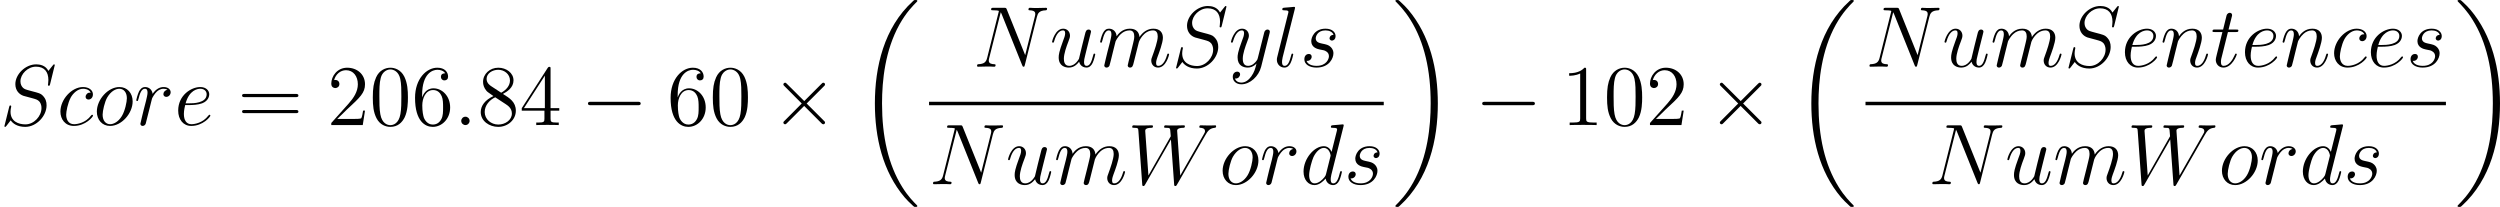
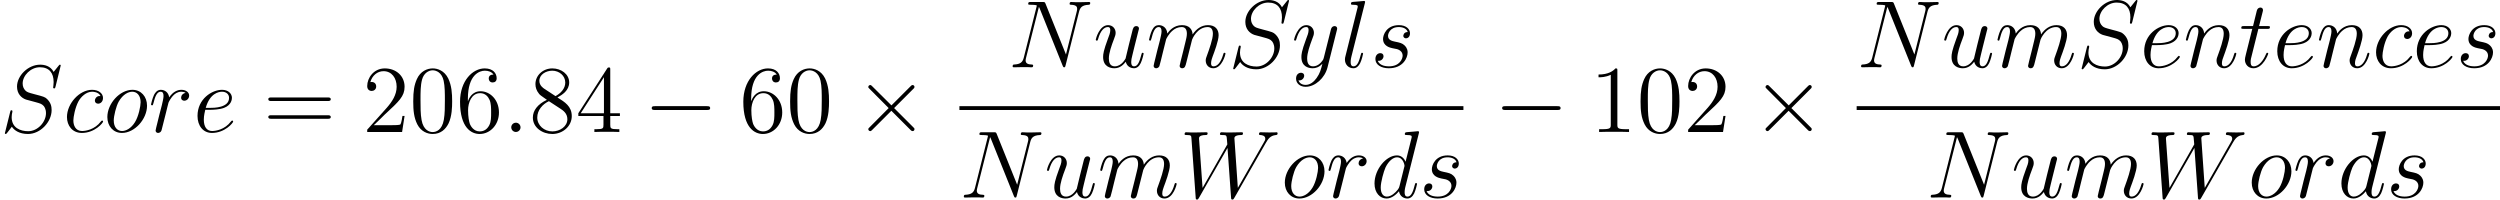
- <svg xmlns="http://www.w3.org/2000/svg" xmlns:xlink="http://www.w3.org/1999/xlink" version="1.1" width="391.57pt" height="32.409pt" viewBox="-.239 -.283 391.57 32.409">
+ <svg xmlns="http://www.w3.org/2000/svg" xmlns:xlink="http://www.w3.org/1999/xlink" version="1.1" width="353.266pt" height="28.2pt" viewBox="-.239 -.227 353.266 28.2">
  <defs>
-     <path id="g0-18" d="M8.369 28.083C8.369 28.035 8.345 28.011 8.321 27.975C7.878 27.533 7.077 26.732 6.276 25.441C4.352 22.356 3.479 18.471 3.479 13.868C3.479 10.652 3.909 6.504 5.882 2.941C6.826 1.243 7.807 .263 8.333-.263C8.369-.299 8.369-.323 8.369-.359C8.369-.478 8.285-.478 8.118-.478S7.926-.478 7.747-.299C3.742 3.347 2.487 8.823 2.487 13.856C2.487 18.554 3.563 23.289 6.599 26.863C6.838 27.138 7.293 27.628 7.783 28.059C7.926 28.202 7.95 28.202 8.118 28.202S8.369 28.202 8.369 28.083Z" />
-     <path id="g0-19" d="M6.3 13.868C6.3 9.17 5.224 4.435 2.188 .861C1.949 .586 1.494 .096 1.004-.335C.861-.478 .837-.478 .669-.478C.526-.478 .418-.478 .418-.359C.418-.311 .466-.263 .49-.239C.909 .191 1.71 .992 2.511 2.283C4.435 5.368 5.308 9.253 5.308 13.856C5.308 17.072 4.878 21.22 2.905 24.783C1.961 26.481 .968 27.473 .466 27.975C.442 28.011 .418 28.047 .418 28.083C.418 28.202 .526 28.202 .669 28.202C.837 28.202 .861 28.202 1.04 28.023C5.045 24.377 6.3 18.901 6.3 13.868Z" />
-     <path id="g1-0" d="M7.878-2.75C8.082-2.75 8.297-2.75 8.297-2.989S8.082-3.228 7.878-3.228H1.411C1.207-3.228 .992-3.228 .992-2.989S1.207-2.75 1.411-2.75H7.878Z" />
-     <path id="g1-2" d="M4.651-3.324L2.26-5.703C2.116-5.846 2.092-5.87 1.997-5.87C1.877-5.87 1.757-5.762 1.757-5.631C1.757-5.547 1.781-5.523 1.913-5.392L4.304-2.989L1.913-.586C1.781-.454 1.757-.43 1.757-.347C1.757-.215 1.877-.108 1.997-.108C2.092-.108 2.116-.132 2.26-.275L4.639-2.654L7.113-.179C7.137-.167 7.221-.108 7.293-.108C7.436-.108 7.532-.215 7.532-.347C7.532-.371 7.532-.418 7.496-.478C7.484-.502 5.583-2.379 4.985-2.989L7.173-5.177C7.233-5.248 7.412-5.404 7.472-5.475C7.484-5.499 7.532-5.547 7.532-5.631C7.532-5.762 7.436-5.87 7.293-5.87C7.197-5.87 7.149-5.822 7.018-5.691L4.651-3.324Z" />
-     <path id="g3-48" d="M5.356-3.826C5.356-4.818 5.296-5.786 4.866-6.695C4.376-7.687 3.515-7.95 2.929-7.95C2.236-7.95 1.387-7.603 .944-6.611C.61-5.858 .49-5.117 .49-3.826C.49-2.666 .574-1.793 1.004-.944C1.47-.036 2.295 .251 2.917 .251C3.957 .251 4.555-.371 4.902-1.064C5.332-1.961 5.356-3.132 5.356-3.826ZM2.917 .012C2.534 .012 1.757-.203 1.53-1.506C1.399-2.224 1.399-3.132 1.399-3.969C1.399-4.949 1.399-5.834 1.59-6.539C1.793-7.34 2.403-7.711 2.917-7.711C3.371-7.711 4.065-7.436 4.292-6.408C4.447-5.727 4.447-4.782 4.447-3.969C4.447-3.168 4.447-2.26 4.316-1.53C4.089-.215 3.335 .012 2.917 .012Z" />
-     <path id="g3-49" d="M3.443-7.663C3.443-7.938 3.443-7.95 3.204-7.95C2.917-7.627 2.319-7.185 1.088-7.185V-6.838C1.363-6.838 1.961-6.838 2.618-7.149V-.921C2.618-.49 2.582-.347 1.53-.347H1.16V0C1.482-.024 2.642-.024 3.037-.024S4.579-.024 4.902 0V-.347H4.531C3.479-.347 3.443-.49 3.443-.921V-7.663Z" />
-     <path id="g3-50" d="M5.26-2.008H4.997C4.961-1.805 4.866-1.148 4.746-.956C4.663-.849 3.981-.849 3.622-.849H1.411C1.733-1.124 2.463-1.889 2.774-2.176C4.591-3.85 5.26-4.471 5.26-5.655C5.26-7.03 4.172-7.95 2.786-7.95S.586-6.767 .586-5.738C.586-5.129 1.112-5.129 1.148-5.129C1.399-5.129 1.71-5.308 1.71-5.691C1.71-6.025 1.482-6.253 1.148-6.253C1.04-6.253 1.016-6.253 .98-6.241C1.207-7.054 1.853-7.603 2.63-7.603C3.646-7.603 4.268-6.755 4.268-5.655C4.268-4.639 3.682-3.754 3.001-2.989L.586-.287V0H4.949L5.26-2.008Z" />
-     <path id="g3-52" d="M4.316-7.783C4.316-8.01 4.316-8.07 4.148-8.07C4.053-8.07 4.017-8.07 3.921-7.926L.323-2.343V-1.997H3.467V-.909C3.467-.466 3.443-.347 2.57-.347H2.331V0C2.606-.024 3.551-.024 3.885-.024S5.177-.024 5.452 0V-.347H5.212C4.352-.347 4.316-.466 4.316-.909V-1.997H5.523V-2.343H4.316V-7.783ZM3.527-6.85V-2.343H.622L3.527-6.85Z" />
-     <path id="g3-54" d="M1.47-4.16C1.47-7.185 2.941-7.663 3.587-7.663C4.017-7.663 4.447-7.532 4.674-7.173C4.531-7.173 4.077-7.173 4.077-6.683C4.077-6.42 4.256-6.193 4.567-6.193C4.866-6.193 5.069-6.372 5.069-6.719C5.069-7.34 4.615-7.95 3.575-7.95C2.068-7.95 .49-6.408 .49-3.778C.49-.49 1.925 .251 2.941 .251C4.244 .251 5.356-.885 5.356-2.439C5.356-4.029 4.244-5.093 3.049-5.093C1.985-5.093 1.59-4.172 1.47-3.838V-4.16ZM2.941-.072C2.188-.072 1.829-.741 1.722-.992C1.614-1.303 1.494-1.889 1.494-2.726C1.494-3.67 1.925-4.854 3.001-4.854C3.658-4.854 4.005-4.411 4.184-4.005C4.376-3.563 4.376-2.965 4.376-2.451C4.376-1.841 4.376-1.303 4.148-.849C3.85-.275 3.419-.072 2.941-.072Z" />
-     <path id="g3-56" d="M3.563-4.316C4.16-4.639 5.033-5.189 5.033-6.193C5.033-7.233 4.029-7.95 2.929-7.95C1.745-7.95 .813-7.077 .813-5.99C.813-5.583 .933-5.177 1.267-4.77C1.399-4.615 1.411-4.603 2.248-4.017C1.088-3.479 .49-2.678 .49-1.805C.49-.538 1.698 .251 2.917 .251C4.244 .251 5.356-.729 5.356-1.985C5.356-3.204 4.495-3.742 3.563-4.316ZM1.937-5.392C1.781-5.499 1.303-5.81 1.303-6.396C1.303-7.173 2.116-7.663 2.917-7.663C3.778-7.663 4.543-7.042 4.543-6.181C4.543-5.452 4.017-4.866 3.324-4.483L1.937-5.392ZM2.499-3.85L3.945-2.905C4.256-2.702 4.806-2.331 4.806-1.602C4.806-.693 3.885-.072 2.929-.072C1.913-.072 1.04-.813 1.04-1.805C1.04-2.738 1.722-3.491 2.499-3.85Z" />
-     <path id="g3-61" d="M8.07-3.873C8.237-3.873 8.452-3.873 8.452-4.089C8.452-4.316 8.249-4.316 8.07-4.316H1.028C.861-4.316 .646-4.316 .646-4.101C.646-3.873 .849-3.873 1.028-3.873H8.07ZM8.07-1.65C8.237-1.65 8.452-1.65 8.452-1.865C8.452-2.092 8.249-2.092 8.07-2.092H1.028C.861-2.092 .646-2.092 .646-1.877C.646-1.65 .849-1.65 1.028-1.65H8.07Z" />
-     <path id="g2-58" d="M2.2-.574C2.2-.921 1.913-1.16 1.626-1.16C1.279-1.16 1.04-.873 1.04-.586C1.04-.239 1.327 0 1.614 0C1.961 0 2.2-.287 2.2-.574Z" />
-     <path id="g2-78" d="M8.847-6.91C8.978-7.424 9.17-7.783 10.078-7.819C10.114-7.819 10.258-7.831 10.258-8.034C10.258-8.165 10.15-8.165 10.102-8.165C9.863-8.165 9.253-8.141 9.014-8.141H8.44C8.273-8.141 8.058-8.165 7.89-8.165C7.819-8.165 7.675-8.165 7.675-7.938C7.675-7.819 7.771-7.819 7.855-7.819C8.572-7.795 8.62-7.52 8.62-7.305C8.62-7.197 8.608-7.161 8.572-6.994L7.221-1.602L4.663-7.962C4.579-8.153 4.567-8.165 4.304-8.165H2.845C2.606-8.165 2.499-8.165 2.499-7.938C2.499-7.819 2.582-7.819 2.809-7.819C2.869-7.819 3.575-7.819 3.575-7.711C3.575-7.687 3.551-7.592 3.539-7.556L1.949-1.219C1.805-.634 1.518-.383 .729-.347C.669-.347 .55-.335 .55-.12C.55 0 .669 0 .705 0C.944 0 1.554-.024 1.793-.024H2.367C2.534-.024 2.738 0 2.905 0C2.989 0 3.12 0 3.12-.227C3.12-.335 3.001-.347 2.953-.347C2.558-.359 2.176-.43 2.176-.861C2.176-.956 2.2-1.064 2.224-1.16L3.838-7.556C3.909-7.436 3.909-7.412 3.957-7.305L6.802-.215C6.862-.072 6.886 0 6.994 0C7.113 0 7.125-.036 7.173-.239L8.847-6.91Z" />
-     <path id="g2-83" d="M7.592-8.309C7.592-8.416 7.508-8.416 7.484-8.416C7.436-8.416 7.424-8.404 7.281-8.225C7.209-8.141 6.719-7.52 6.707-7.508C6.312-8.285 5.523-8.416 5.021-8.416C3.503-8.416 2.128-7.03 2.128-5.679C2.128-4.782 2.666-4.256 3.252-4.053C3.383-4.005 4.089-3.814 4.447-3.73C5.057-3.563 5.212-3.515 5.464-3.252C5.511-3.192 5.75-2.917 5.75-2.355C5.75-1.243 4.722-.096 3.527-.096C2.546-.096 1.459-.514 1.459-1.853C1.459-2.08 1.506-2.367 1.542-2.487C1.542-2.523 1.554-2.582 1.554-2.606C1.554-2.654 1.53-2.714 1.435-2.714C1.327-2.714 1.315-2.69 1.267-2.487L.658-.036C.658-.024 .61 .132 .61 .143C.61 .251 .705 .251 .729 .251C.777 .251 .789 .239 .933 .06L1.482-.658C1.769-.227 2.391 .251 3.503 .251C5.045 .251 6.456-1.243 6.456-2.738C6.456-3.24 6.336-3.682 5.882-4.125C5.631-4.376 5.416-4.435 4.316-4.722C3.515-4.937 3.407-4.973 3.192-5.165C2.989-5.368 2.833-5.655 2.833-6.061C2.833-7.066 3.85-8.094 4.985-8.094C6.157-8.094 6.707-7.376 6.707-6.241C6.707-5.93 6.647-5.607 6.647-5.559C6.647-5.452 6.743-5.452 6.779-5.452C6.886-5.452 6.898-5.487 6.946-5.679L7.592-8.309Z" />
-     <path id="g2-87" d="M10.796-6.838C11.07-7.305 11.333-7.747 12.051-7.819C12.158-7.831 12.266-7.843 12.266-8.034C12.266-8.165 12.158-8.165 12.123-8.165C12.099-8.165 12.015-8.141 11.226-8.141C10.867-8.141 10.497-8.165 10.15-8.165C10.078-8.165 9.935-8.165 9.935-7.938C9.935-7.831 10.03-7.819 10.102-7.819C10.341-7.807 10.724-7.735 10.724-7.364C10.724-7.209 10.676-7.125 10.556-6.922L7.293-1.207L6.862-7.436C6.862-7.58 6.994-7.807 7.663-7.819C7.819-7.819 7.938-7.819 7.938-8.046C7.938-8.165 7.819-8.165 7.759-8.165C7.34-8.165 6.898-8.141 6.468-8.141H5.846C5.667-8.141 5.452-8.165 5.272-8.165C5.2-8.165 5.057-8.165 5.057-7.938C5.057-7.819 5.141-7.819 5.344-7.819C5.894-7.819 5.894-7.807 5.942-7.077L5.978-6.647L2.881-1.207L2.439-7.376C2.439-7.508 2.439-7.807 3.252-7.819C3.383-7.819 3.515-7.819 3.515-8.034C3.515-8.165 3.407-8.165 3.335-8.165C2.917-8.165 2.475-8.141 2.044-8.141H1.423C1.243-8.141 1.028-8.165 .849-8.165C.777-8.165 .634-8.165 .634-7.938C.634-7.819 .729-7.819 .897-7.819C1.459-7.819 1.47-7.747 1.494-7.364L2.02-.024C2.032 .179 2.044 .251 2.188 .251C2.307 .251 2.331 .203 2.439 .024L6.001-6.205L6.444-.024C6.456 .179 6.468 .251 6.611 .251C6.731 .251 6.767 .191 6.862 .024L10.796-6.838Z" />
-     <path id="g2-99" d="M4.674-4.495C4.447-4.495 4.34-4.495 4.172-4.352C4.101-4.292 3.969-4.113 3.969-3.921C3.969-3.682 4.148-3.539 4.376-3.539C4.663-3.539 4.985-3.778 4.985-4.256C4.985-4.83 4.435-5.272 3.61-5.272C2.044-5.272 .478-3.563 .478-1.865C.478-.825 1.124 .12 2.343 .12C3.969 .12 4.997-1.148 4.997-1.303C4.997-1.375 4.926-1.435 4.878-1.435C4.842-1.435 4.83-1.423 4.722-1.315C3.957-.299 2.821-.12 2.367-.12C1.542-.12 1.279-.837 1.279-1.435C1.279-1.853 1.482-3.013 1.913-3.826C2.224-4.388 2.869-5.033 3.622-5.033C3.778-5.033 4.435-5.009 4.674-4.495Z" />
-     <path id="g2-100" d="M6.013-7.998C6.025-8.046 6.049-8.118 6.049-8.177C6.049-8.297 5.93-8.297 5.906-8.297C5.894-8.297 5.308-8.249 5.248-8.237C5.045-8.225 4.866-8.201 4.651-8.189C4.352-8.165 4.268-8.153 4.268-7.938C4.268-7.819 4.364-7.819 4.531-7.819C5.117-7.819 5.129-7.711 5.129-7.592C5.129-7.52 5.105-7.424 5.093-7.388L4.364-4.483C4.232-4.794 3.909-5.272 3.288-5.272C1.937-5.272 .478-3.527 .478-1.757C.478-.574 1.172 .12 1.985 .12C2.642 .12 3.204-.395 3.539-.789C3.658-.084 4.22 .12 4.579 .12S5.224-.096 5.44-.526C5.631-.933 5.798-1.662 5.798-1.71C5.798-1.769 5.75-1.817 5.679-1.817C5.571-1.817 5.559-1.757 5.511-1.578C5.332-.873 5.105-.12 4.615-.12C4.268-.12 4.244-.43 4.244-.669C4.244-.717 4.244-.968 4.328-1.303L6.013-7.998ZM3.599-1.423C3.539-1.219 3.539-1.196 3.371-.968C3.108-.634 2.582-.12 2.02-.12C1.53-.12 1.255-.562 1.255-1.267C1.255-1.925 1.626-3.264 1.853-3.766C2.26-4.603 2.821-5.033 3.288-5.033C4.077-5.033 4.232-4.053 4.232-3.957C4.232-3.945 4.196-3.79 4.184-3.766L3.599-1.423Z" />
-     <path id="g2-101" d="M2.14-2.774C2.463-2.774 3.276-2.798 3.85-3.013C4.758-3.359 4.842-4.053 4.842-4.268C4.842-4.794 4.388-5.272 3.599-5.272C2.343-5.272 .538-4.136 .538-2.008C.538-.753 1.255 .12 2.343 .12C3.969 .12 4.997-1.148 4.997-1.303C4.997-1.375 4.926-1.435 4.878-1.435C4.842-1.435 4.83-1.423 4.722-1.315C3.957-.299 2.821-.12 2.367-.12C1.686-.12 1.327-.658 1.327-1.542C1.327-1.71 1.327-2.008 1.506-2.774H2.14ZM1.566-3.013C2.08-4.854 3.216-5.033 3.599-5.033C4.125-5.033 4.483-4.722 4.483-4.268C4.483-3.013 2.57-3.013 2.068-3.013H1.566Z" />
-     <path id="g2-108" d="M3.037-7.998C3.049-8.046 3.072-8.118 3.072-8.177C3.072-8.297 2.953-8.297 2.929-8.297C2.917-8.297 2.487-8.261 2.271-8.237C2.068-8.225 1.889-8.201 1.674-8.189C1.387-8.165 1.303-8.153 1.303-7.938C1.303-7.819 1.423-7.819 1.542-7.819C2.152-7.819 2.152-7.711 2.152-7.592C2.152-7.544 2.152-7.52 2.092-7.305L.61-1.375C.574-1.243 .55-1.148 .55-.956C.55-.359 .992 .12 1.602 .12C1.997 .12 2.26-.143 2.451-.514C2.654-.909 2.821-1.662 2.821-1.71C2.821-1.769 2.774-1.817 2.702-1.817C2.594-1.817 2.582-1.757 2.534-1.578C2.319-.753 2.104-.12 1.626-.12C1.267-.12 1.267-.502 1.267-.669C1.267-.717 1.267-.968 1.351-1.303L3.037-7.998Z" />
-     <path id="g2-109" d="M2.463-3.503C2.487-3.575 2.786-4.172 3.228-4.555C3.539-4.842 3.945-5.033 4.411-5.033C4.89-5.033 5.057-4.674 5.057-4.196C5.057-4.125 5.057-3.885 4.914-3.324L4.615-2.092C4.519-1.733 4.292-.849 4.268-.717C4.22-.538 4.148-.227 4.148-.179C4.148-.012 4.28 .12 4.459 .12C4.818 .12 4.878-.155 4.985-.586L5.703-3.443C5.727-3.539 6.348-5.033 7.663-5.033C8.141-5.033 8.309-4.674 8.309-4.196C8.309-3.527 7.843-2.224 7.58-1.506C7.472-1.219 7.412-1.064 7.412-.849C7.412-.311 7.783 .12 8.357 .12C9.468 .12 9.887-1.638 9.887-1.71C9.887-1.769 9.839-1.817 9.767-1.817C9.66-1.817 9.648-1.781 9.588-1.578C9.313-.622 8.871-.12 8.393-.12C8.273-.12 8.082-.132 8.082-.514C8.082-.825 8.225-1.207 8.273-1.339C8.488-1.913 9.026-3.324 9.026-4.017C9.026-4.734 8.608-5.272 7.699-5.272C6.898-5.272 6.253-4.818 5.774-4.113C5.738-4.758 5.344-5.272 4.447-5.272C3.383-5.272 2.821-4.519 2.606-4.22C2.57-4.902 2.08-5.272 1.554-5.272C1.207-5.272 .933-5.105 .705-4.651C.49-4.22 .323-3.491 .323-3.443S.371-3.335 .454-3.335C.55-3.335 .562-3.347 .634-3.622C.813-4.328 1.04-5.033 1.518-5.033C1.793-5.033 1.889-4.842 1.889-4.483C1.889-4.22 1.769-3.754 1.686-3.383L1.351-2.092C1.303-1.865 1.172-1.327 1.112-1.112C1.028-.801 .897-.239 .897-.179C.897-.012 1.028 .12 1.207 .12C1.351 .12 1.518 .048 1.614-.132C1.638-.191 1.745-.61 1.805-.849L2.068-1.925L2.463-3.503Z" />
-     <path id="g2-110" d="M2.463-3.503C2.487-3.575 2.786-4.172 3.228-4.555C3.539-4.842 3.945-5.033 4.411-5.033C4.89-5.033 5.057-4.674 5.057-4.196C5.057-3.515 4.567-2.152 4.328-1.506C4.22-1.219 4.16-1.064 4.16-.849C4.16-.311 4.531 .12 5.105 .12C6.217 .12 6.635-1.638 6.635-1.71C6.635-1.769 6.587-1.817 6.516-1.817C6.408-1.817 6.396-1.781 6.336-1.578C6.061-.598 5.607-.12 5.141-.12C5.021-.12 4.83-.132 4.83-.514C4.83-.813 4.961-1.172 5.033-1.339C5.272-1.997 5.774-3.335 5.774-4.017C5.774-4.734 5.356-5.272 4.447-5.272C3.383-5.272 2.821-4.519 2.606-4.22C2.57-4.902 2.08-5.272 1.554-5.272C1.172-5.272 .909-5.045 .705-4.639C.49-4.208 .323-3.491 .323-3.443S.371-3.335 .454-3.335C.55-3.335 .562-3.347 .634-3.622C.825-4.352 1.04-5.033 1.518-5.033C1.793-5.033 1.889-4.842 1.889-4.483C1.889-4.22 1.769-3.754 1.686-3.383L1.351-2.092C1.303-1.865 1.172-1.327 1.112-1.112C1.028-.801 .897-.239 .897-.179C.897-.012 1.028 .12 1.207 .12C1.351 .12 1.518 .048 1.614-.132C1.638-.191 1.745-.61 1.805-.849L2.068-1.925L2.463-3.503Z" />
-     <path id="g2-111" d="M5.452-3.288C5.452-4.423 4.71-5.272 3.622-5.272C2.044-5.272 .49-3.551 .49-1.865C.49-.729 1.231 .12 2.319 .12C3.909 .12 5.452-1.602 5.452-3.288ZM2.331-.12C1.733-.12 1.291-.598 1.291-1.435C1.291-1.985 1.578-3.204 1.913-3.802C2.451-4.722 3.12-5.033 3.61-5.033C4.196-5.033 4.651-4.555 4.651-3.718C4.651-3.24 4.4-1.961 3.945-1.231C3.455-.43 2.798-.12 2.331-.12Z" />
-     <path id="g2-114" d="M4.651-4.89C4.28-4.818 4.089-4.555 4.089-4.292C4.089-4.005 4.316-3.909 4.483-3.909C4.818-3.909 5.093-4.196 5.093-4.555C5.093-4.937 4.722-5.272 4.125-5.272C3.646-5.272 3.096-5.057 2.594-4.328C2.511-4.961 2.032-5.272 1.554-5.272C1.088-5.272 .849-4.914 .705-4.651C.502-4.22 .323-3.503 .323-3.443C.323-3.395 .371-3.335 .454-3.335C.55-3.335 .562-3.347 .634-3.622C.813-4.34 1.04-5.033 1.518-5.033C1.805-5.033 1.889-4.83 1.889-4.483C1.889-4.22 1.769-3.754 1.686-3.383L1.351-2.092C1.303-1.865 1.172-1.327 1.112-1.112C1.028-.801 .897-.239 .897-.179C.897-.012 1.028 .12 1.207 .12C1.339 .12 1.566 .036 1.638-.203C1.674-.299 2.116-2.104 2.188-2.379C2.248-2.642 2.319-2.893 2.379-3.156C2.427-3.324 2.475-3.515 2.511-3.67C2.546-3.778 2.869-4.364 3.168-4.627C3.312-4.758 3.622-5.033 4.113-5.033C4.304-5.033 4.495-4.997 4.651-4.89Z" />
-     <path id="g2-115" d="M2.726-2.391C2.929-2.355 3.252-2.283 3.324-2.271C3.479-2.224 4.017-2.032 4.017-1.459C4.017-1.088 3.682-.12 2.295-.12C2.044-.12 1.148-.155 .909-.813C1.387-.753 1.626-1.124 1.626-1.387C1.626-1.638 1.459-1.769 1.219-1.769C.956-1.769 .61-1.566 .61-1.028C.61-.323 1.327 .12 2.283 .12C4.101 .12 4.639-1.219 4.639-1.841C4.639-2.02 4.639-2.355 4.256-2.738C3.957-3.025 3.67-3.084 3.025-3.216C2.702-3.288 2.188-3.395 2.188-3.933C2.188-4.172 2.403-5.033 3.539-5.033C4.041-5.033 4.531-4.842 4.651-4.411C4.125-4.411 4.101-3.957 4.101-3.945C4.101-3.694 4.328-3.622 4.435-3.622C4.603-3.622 4.937-3.754 4.937-4.256S4.483-5.272 3.551-5.272C1.985-5.272 1.566-4.041 1.566-3.551C1.566-2.642 2.451-2.451 2.726-2.391Z" />
-     <path id="g2-116" d="M2.403-4.806H3.503C3.73-4.806 3.85-4.806 3.85-5.021C3.85-5.153 3.778-5.153 3.539-5.153H2.487L2.929-6.898C2.977-7.066 2.977-7.089 2.977-7.173C2.977-7.364 2.821-7.472 2.666-7.472C2.57-7.472 2.295-7.436 2.2-7.054L1.733-5.153H.61C.371-5.153 .263-5.153 .263-4.926C.263-4.806 .347-4.806 .574-4.806H1.638L.849-1.65C.753-1.231 .717-1.112 .717-.956C.717-.395 1.112 .12 1.781 .12C2.989 .12 3.634-1.626 3.634-1.71C3.634-1.781 3.587-1.817 3.515-1.817C3.491-1.817 3.443-1.817 3.419-1.769C3.407-1.757 3.395-1.745 3.312-1.554C3.061-.956 2.511-.12 1.817-.12C1.459-.12 1.435-.418 1.435-.681C1.435-.693 1.435-.921 1.47-1.064L2.403-4.806Z" />
-     <path id="g2-117" d="M4.077-.693C4.232-.024 4.806 .12 5.093 .12C5.475 .12 5.762-.132 5.954-.538C6.157-.968 6.312-1.674 6.312-1.71C6.312-1.769 6.265-1.817 6.193-1.817C6.085-1.817 6.073-1.757 6.025-1.578C5.81-.753 5.595-.12 5.117-.12C4.758-.12 4.758-.514 4.758-.669C4.758-.944 4.794-1.064 4.914-1.566C4.997-1.889 5.081-2.212 5.153-2.546L5.643-4.495C5.727-4.794 5.727-4.818 5.727-4.854C5.727-5.033 5.583-5.153 5.404-5.153C5.057-5.153 4.973-4.854 4.902-4.555C4.782-4.089 4.136-1.518 4.053-1.1C4.041-1.1 3.575-.12 2.702-.12C2.08-.12 1.961-.658 1.961-1.1C1.961-1.781 2.295-2.738 2.606-3.539C2.75-3.921 2.809-4.077 2.809-4.316C2.809-4.83 2.439-5.272 1.865-5.272C.765-5.272 .323-3.539 .323-3.443C.323-3.395 .371-3.335 .454-3.335C.562-3.335 .574-3.383 .622-3.551C.909-4.579 1.375-5.033 1.829-5.033C1.949-5.033 2.14-5.021 2.14-4.639C2.14-4.328 2.008-3.981 1.829-3.527C1.303-2.104 1.243-1.65 1.243-1.291C1.243-.072 2.164 .12 2.654 .12C3.419 .12 3.838-.406 4.077-.693Z" />
-     <path id="g2-121" d="M3.144 1.339C2.821 1.793 2.355 2.2 1.769 2.2C1.626 2.2 1.052 2.176 .873 1.626C.909 1.638 .968 1.638 .992 1.638C1.351 1.638 1.59 1.327 1.59 1.052S1.363 .681 1.184 .681C.992 .681 .574 .825 .574 1.411C.574 2.02 1.088 2.439 1.769 2.439C2.965 2.439 4.172 1.339 4.507 .012L5.679-4.651C5.691-4.71 5.715-4.782 5.715-4.854C5.715-5.033 5.571-5.153 5.392-5.153C5.284-5.153 5.033-5.105 4.937-4.746L4.053-1.231C3.993-1.016 3.993-.992 3.897-.861C3.658-.526 3.264-.12 2.69-.12C2.02-.12 1.961-.777 1.961-1.1C1.961-1.781 2.283-2.702 2.606-3.563C2.738-3.909 2.809-4.077 2.809-4.316C2.809-4.818 2.451-5.272 1.865-5.272C.765-5.272 .323-3.539 .323-3.443C.323-3.395 .371-3.335 .454-3.335C.562-3.335 .574-3.383 .622-3.551C.909-4.555 1.363-5.033 1.829-5.033C1.937-5.033 2.14-5.033 2.14-4.639C2.14-4.328 2.008-3.981 1.829-3.527C1.243-1.961 1.243-1.566 1.243-1.279C1.243-.143 2.056 .12 2.654 .12C3.001 .12 3.431 .012 3.85-.43L3.862-.418C3.682 .287 3.563 .753 3.144 1.339Z" />
+     <path id="g0-0" d="M7.878-2.75C8.082-2.75 8.297-2.75 8.297-2.989S8.082-3.228 7.878-3.228H1.411C1.207-3.228 .992-3.228 .992-2.989S1.207-2.75 1.411-2.75H7.878Z" />
+     <path id="g0-2" d="M4.651-3.324L2.26-5.703C2.116-5.846 2.092-5.87 1.997-5.87C1.877-5.87 1.757-5.762 1.757-5.631C1.757-5.547 1.781-5.523 1.913-5.392L4.304-2.989L1.913-.586C1.781-.454 1.757-.43 1.757-.347C1.757-.215 1.877-.108 1.997-.108C2.092-.108 2.116-.132 2.26-.275L4.639-2.654L7.113-.179C7.137-.167 7.221-.108 7.293-.108C7.436-.108 7.532-.215 7.532-.347C7.532-.371 7.532-.418 7.496-.478C7.484-.502 5.583-2.379 4.985-2.989L7.173-5.177C7.233-5.248 7.412-5.404 7.472-5.475C7.484-5.499 7.532-5.547 7.532-5.631C7.532-5.762 7.436-5.87 7.293-5.87C7.197-5.87 7.149-5.822 7.018-5.691L4.651-3.324Z" />
+     <path id="g2-48" d="M5.356-3.826C5.356-4.818 5.296-5.786 4.866-6.695C4.376-7.687 3.515-7.95 2.929-7.95C2.236-7.95 1.387-7.603 .944-6.611C.61-5.858 .49-5.117 .49-3.826C.49-2.666 .574-1.793 1.004-.944C1.47-.036 2.295 .251 2.917 .251C3.957 .251 4.555-.371 4.902-1.064C5.332-1.961 5.356-3.132 5.356-3.826ZM2.917 .012C2.534 .012 1.757-.203 1.53-1.506C1.399-2.224 1.399-3.132 1.399-3.969C1.399-4.949 1.399-5.834 1.59-6.539C1.793-7.34 2.403-7.711 2.917-7.711C3.371-7.711 4.065-7.436 4.292-6.408C4.447-5.727 4.447-4.782 4.447-3.969C4.447-3.168 4.447-2.26 4.316-1.53C4.089-.215 3.335 .012 2.917 .012Z" />
+     <path id="g2-49" d="M3.443-7.663C3.443-7.938 3.443-7.95 3.204-7.95C2.917-7.627 2.319-7.185 1.088-7.185V-6.838C1.363-6.838 1.961-6.838 2.618-7.149V-.921C2.618-.49 2.582-.347 1.53-.347H1.16V0C1.482-.024 2.642-.024 3.037-.024S4.579-.024 4.902 0V-.347H4.531C3.479-.347 3.443-.49 3.443-.921V-7.663Z" />
+     <path id="g2-50" d="M5.26-2.008H4.997C4.961-1.805 4.866-1.148 4.746-.956C4.663-.849 3.981-.849 3.622-.849H1.411C1.733-1.124 2.463-1.889 2.774-2.176C4.591-3.85 5.26-4.471 5.26-5.655C5.26-7.03 4.172-7.95 2.786-7.95S.586-6.767 .586-5.738C.586-5.129 1.112-5.129 1.148-5.129C1.399-5.129 1.71-5.308 1.71-5.691C1.71-6.025 1.482-6.253 1.148-6.253C1.04-6.253 1.016-6.253 .98-6.241C1.207-7.054 1.853-7.603 2.63-7.603C3.646-7.603 4.268-6.755 4.268-5.655C4.268-4.639 3.682-3.754 3.001-2.989L.586-.287V0H4.949L5.26-2.008Z" />
+     <path id="g2-52" d="M4.316-7.783C4.316-8.01 4.316-8.07 4.148-8.07C4.053-8.07 4.017-8.07 3.921-7.926L.323-2.343V-1.997H3.467V-.909C3.467-.466 3.443-.347 2.57-.347H2.331V0C2.606-.024 3.551-.024 3.885-.024S5.177-.024 5.452 0V-.347H5.212C4.352-.347 4.316-.466 4.316-.909V-1.997H5.523V-2.343H4.316V-7.783ZM3.527-6.85V-2.343H.622L3.527-6.85Z" />
+     <path id="g2-54" d="M1.47-4.16C1.47-7.185 2.941-7.663 3.587-7.663C4.017-7.663 4.447-7.532 4.674-7.173C4.531-7.173 4.077-7.173 4.077-6.683C4.077-6.42 4.256-6.193 4.567-6.193C4.866-6.193 5.069-6.372 5.069-6.719C5.069-7.34 4.615-7.95 3.575-7.95C2.068-7.95 .49-6.408 .49-3.778C.49-.49 1.925 .251 2.941 .251C4.244 .251 5.356-.885 5.356-2.439C5.356-4.029 4.244-5.093 3.049-5.093C1.985-5.093 1.59-4.172 1.47-3.838V-4.16ZM2.941-.072C2.188-.072 1.829-.741 1.722-.992C1.614-1.303 1.494-1.889 1.494-2.726C1.494-3.67 1.925-4.854 3.001-4.854C3.658-4.854 4.005-4.411 4.184-4.005C4.376-3.563 4.376-2.965 4.376-2.451C4.376-1.841 4.376-1.303 4.148-.849C3.85-.275 3.419-.072 2.941-.072Z" />
+     <path id="g2-56" d="M3.563-4.316C4.16-4.639 5.033-5.189 5.033-6.193C5.033-7.233 4.029-7.95 2.929-7.95C1.745-7.95 .813-7.077 .813-5.99C.813-5.583 .933-5.177 1.267-4.77C1.399-4.615 1.411-4.603 2.248-4.017C1.088-3.479 .49-2.678 .49-1.805C.49-.538 1.698 .251 2.917 .251C4.244 .251 5.356-.729 5.356-1.985C5.356-3.204 4.495-3.742 3.563-4.316ZM1.937-5.392C1.781-5.499 1.303-5.81 1.303-6.396C1.303-7.173 2.116-7.663 2.917-7.663C3.778-7.663 4.543-7.042 4.543-6.181C4.543-5.452 4.017-4.866 3.324-4.483L1.937-5.392ZM2.499-3.85L3.945-2.905C4.256-2.702 4.806-2.331 4.806-1.602C4.806-.693 3.885-.072 2.929-.072C1.913-.072 1.04-.813 1.04-1.805C1.04-2.738 1.722-3.491 2.499-3.85Z" />
+     <path id="g2-61" d="M8.07-3.873C8.237-3.873 8.452-3.873 8.452-4.089C8.452-4.316 8.249-4.316 8.07-4.316H1.028C.861-4.316 .646-4.316 .646-4.101C.646-3.873 .849-3.873 1.028-3.873H8.07ZM8.07-1.65C8.237-1.65 8.452-1.65 8.452-1.865C8.452-2.092 8.249-2.092 8.07-2.092H1.028C.861-2.092 .646-2.092 .646-1.877C.646-1.65 .849-1.65 1.028-1.65H8.07Z" />
+     <path id="g1-58" d="M2.2-.574C2.2-.921 1.913-1.16 1.626-1.16C1.279-1.16 1.04-.873 1.04-.586C1.04-.239 1.327 0 1.614 0C1.961 0 2.2-.287 2.2-.574Z" />
+     <path id="g1-78" d="M8.847-6.91C8.978-7.424 9.17-7.783 10.078-7.819C10.114-7.819 10.258-7.831 10.258-8.034C10.258-8.165 10.15-8.165 10.102-8.165C9.863-8.165 9.253-8.141 9.014-8.141H8.44C8.273-8.141 8.058-8.165 7.89-8.165C7.819-8.165 7.675-8.165 7.675-7.938C7.675-7.819 7.771-7.819 7.855-7.819C8.572-7.795 8.62-7.52 8.62-7.305C8.62-7.197 8.608-7.161 8.572-6.994L7.221-1.602L4.663-7.962C4.579-8.153 4.567-8.165 4.304-8.165H2.845C2.606-8.165 2.499-8.165 2.499-7.938C2.499-7.819 2.582-7.819 2.809-7.819C2.869-7.819 3.575-7.819 3.575-7.711C3.575-7.687 3.551-7.592 3.539-7.556L1.949-1.219C1.805-.634 1.518-.383 .729-.347C.669-.347 .55-.335 .55-.12C.55 0 .669 0 .705 0C.944 0 1.554-.024 1.793-.024H2.367C2.534-.024 2.738 0 2.905 0C2.989 0 3.12 0 3.12-.227C3.12-.335 3.001-.347 2.953-.347C2.558-.359 2.176-.43 2.176-.861C2.176-.956 2.2-1.064 2.224-1.16L3.838-7.556C3.909-7.436 3.909-7.412 3.957-7.305L6.802-.215C6.862-.072 6.886 0 6.994 0C7.113 0 7.125-.036 7.173-.239L8.847-6.91Z" />
+     <path id="g1-83" d="M7.592-8.309C7.592-8.416 7.508-8.416 7.484-8.416C7.436-8.416 7.424-8.404 7.281-8.225C7.209-8.141 6.719-7.52 6.707-7.508C6.312-8.285 5.523-8.416 5.021-8.416C3.503-8.416 2.128-7.03 2.128-5.679C2.128-4.782 2.666-4.256 3.252-4.053C3.383-4.005 4.089-3.814 4.447-3.73C5.057-3.563 5.212-3.515 5.464-3.252C5.511-3.192 5.75-2.917 5.75-2.355C5.75-1.243 4.722-.096 3.527-.096C2.546-.096 1.459-.514 1.459-1.853C1.459-2.08 1.506-2.367 1.542-2.487C1.542-2.523 1.554-2.582 1.554-2.606C1.554-2.654 1.53-2.714 1.435-2.714C1.327-2.714 1.315-2.69 1.267-2.487L.658-.036C.658-.024 .61 .132 .61 .143C.61 .251 .705 .251 .729 .251C.777 .251 .789 .239 .933 .06L1.482-.658C1.769-.227 2.391 .251 3.503 .251C5.045 .251 6.456-1.243 6.456-2.738C6.456-3.24 6.336-3.682 5.882-4.125C5.631-4.376 5.416-4.435 4.316-4.722C3.515-4.937 3.407-4.973 3.192-5.165C2.989-5.368 2.833-5.655 2.833-6.061C2.833-7.066 3.85-8.094 4.985-8.094C6.157-8.094 6.707-7.376 6.707-6.241C6.707-5.93 6.647-5.607 6.647-5.559C6.647-5.452 6.743-5.452 6.779-5.452C6.886-5.452 6.898-5.487 6.946-5.679L7.592-8.309Z" />
+     <path id="g1-87" d="M10.796-6.838C11.07-7.305 11.333-7.747 12.051-7.819C12.158-7.831 12.266-7.843 12.266-8.034C12.266-8.165 12.158-8.165 12.123-8.165C12.099-8.165 12.015-8.141 11.226-8.141C10.867-8.141 10.497-8.165 10.15-8.165C10.078-8.165 9.935-8.165 9.935-7.938C9.935-7.831 10.03-7.819 10.102-7.819C10.341-7.807 10.724-7.735 10.724-7.364C10.724-7.209 10.676-7.125 10.556-6.922L7.293-1.207L6.862-7.436C6.862-7.58 6.994-7.807 7.663-7.819C7.819-7.819 7.938-7.819 7.938-8.046C7.938-8.165 7.819-8.165 7.759-8.165C7.34-8.165 6.898-8.141 6.468-8.141H5.846C5.667-8.141 5.452-8.165 5.272-8.165C5.2-8.165 5.057-8.165 5.057-7.938C5.057-7.819 5.141-7.819 5.344-7.819C5.894-7.819 5.894-7.807 5.942-7.077L5.978-6.647L2.881-1.207L2.439-7.376C2.439-7.508 2.439-7.807 3.252-7.819C3.383-7.819 3.515-7.819 3.515-8.034C3.515-8.165 3.407-8.165 3.335-8.165C2.917-8.165 2.475-8.141 2.044-8.141H1.423C1.243-8.141 1.028-8.165 .849-8.165C.777-8.165 .634-8.165 .634-7.938C.634-7.819 .729-7.819 .897-7.819C1.459-7.819 1.47-7.747 1.494-7.364L2.02-.024C2.032 .179 2.044 .251 2.188 .251C2.307 .251 2.331 .203 2.439 .024L6.001-6.205L6.444-.024C6.456 .179 6.468 .251 6.611 .251C6.731 .251 6.767 .191 6.862 .024L10.796-6.838Z" />
+     <path id="g1-99" d="M4.674-4.495C4.447-4.495 4.34-4.495 4.172-4.352C4.101-4.292 3.969-4.113 3.969-3.921C3.969-3.682 4.148-3.539 4.376-3.539C4.663-3.539 4.985-3.778 4.985-4.256C4.985-4.83 4.435-5.272 3.61-5.272C2.044-5.272 .478-3.563 .478-1.865C.478-.825 1.124 .12 2.343 .12C3.969 .12 4.997-1.148 4.997-1.303C4.997-1.375 4.926-1.435 4.878-1.435C4.842-1.435 4.83-1.423 4.722-1.315C3.957-.299 2.821-.12 2.367-.12C1.542-.12 1.279-.837 1.279-1.435C1.279-1.853 1.482-3.013 1.913-3.826C2.224-4.388 2.869-5.033 3.622-5.033C3.778-5.033 4.435-5.009 4.674-4.495Z" />
+     <path id="g1-100" d="M6.013-7.998C6.025-8.046 6.049-8.118 6.049-8.177C6.049-8.297 5.93-8.297 5.906-8.297C5.894-8.297 5.308-8.249 5.248-8.237C5.045-8.225 4.866-8.201 4.651-8.189C4.352-8.165 4.268-8.153 4.268-7.938C4.268-7.819 4.364-7.819 4.531-7.819C5.117-7.819 5.129-7.711 5.129-7.592C5.129-7.52 5.105-7.424 5.093-7.388L4.364-4.483C4.232-4.794 3.909-5.272 3.288-5.272C1.937-5.272 .478-3.527 .478-1.757C.478-.574 1.172 .12 1.985 .12C2.642 .12 3.204-.395 3.539-.789C3.658-.084 4.22 .12 4.579 .12S5.224-.096 5.44-.526C5.631-.933 5.798-1.662 5.798-1.71C5.798-1.769 5.75-1.817 5.679-1.817C5.571-1.817 5.559-1.757 5.511-1.578C5.332-.873 5.105-.12 4.615-.12C4.268-.12 4.244-.43 4.244-.669C4.244-.717 4.244-.968 4.328-1.303L6.013-7.998ZM3.599-1.423C3.539-1.219 3.539-1.196 3.371-.968C3.108-.634 2.582-.12 2.02-.12C1.53-.12 1.255-.562 1.255-1.267C1.255-1.925 1.626-3.264 1.853-3.766C2.26-4.603 2.821-5.033 3.288-5.033C4.077-5.033 4.232-4.053 4.232-3.957C4.232-3.945 4.196-3.79 4.184-3.766L3.599-1.423Z" />
+     <path id="g1-101" d="M2.14-2.774C2.463-2.774 3.276-2.798 3.85-3.013C4.758-3.359 4.842-4.053 4.842-4.268C4.842-4.794 4.388-5.272 3.599-5.272C2.343-5.272 .538-4.136 .538-2.008C.538-.753 1.255 .12 2.343 .12C3.969 .12 4.997-1.148 4.997-1.303C4.997-1.375 4.926-1.435 4.878-1.435C4.842-1.435 4.83-1.423 4.722-1.315C3.957-.299 2.821-.12 2.367-.12C1.686-.12 1.327-.658 1.327-1.542C1.327-1.71 1.327-2.008 1.506-2.774H2.14ZM1.566-3.013C2.08-4.854 3.216-5.033 3.599-5.033C4.125-5.033 4.483-4.722 4.483-4.268C4.483-3.013 2.57-3.013 2.068-3.013H1.566Z" />
+     <path id="g1-108" d="M3.037-7.998C3.049-8.046 3.072-8.118 3.072-8.177C3.072-8.297 2.953-8.297 2.929-8.297C2.917-8.297 2.487-8.261 2.271-8.237C2.068-8.225 1.889-8.201 1.674-8.189C1.387-8.165 1.303-8.153 1.303-7.938C1.303-7.819 1.423-7.819 1.542-7.819C2.152-7.819 2.152-7.711 2.152-7.592C2.152-7.544 2.152-7.52 2.092-7.305L.61-1.375C.574-1.243 .55-1.148 .55-.956C.55-.359 .992 .12 1.602 .12C1.997 .12 2.26-.143 2.451-.514C2.654-.909 2.821-1.662 2.821-1.71C2.821-1.769 2.774-1.817 2.702-1.817C2.594-1.817 2.582-1.757 2.534-1.578C2.319-.753 2.104-.12 1.626-.12C1.267-.12 1.267-.502 1.267-.669C1.267-.717 1.267-.968 1.351-1.303L3.037-7.998Z" />
+     <path id="g1-109" d="M2.463-3.503C2.487-3.575 2.786-4.172 3.228-4.555C3.539-4.842 3.945-5.033 4.411-5.033C4.89-5.033 5.057-4.674 5.057-4.196C5.057-4.125 5.057-3.885 4.914-3.324L4.615-2.092C4.519-1.733 4.292-.849 4.268-.717C4.22-.538 4.148-.227 4.148-.179C4.148-.012 4.28 .12 4.459 .12C4.818 .12 4.878-.155 4.985-.586L5.703-3.443C5.727-3.539 6.348-5.033 7.663-5.033C8.141-5.033 8.309-4.674 8.309-4.196C8.309-3.527 7.843-2.224 7.58-1.506C7.472-1.219 7.412-1.064 7.412-.849C7.412-.311 7.783 .12 8.357 .12C9.468 .12 9.887-1.638 9.887-1.71C9.887-1.769 9.839-1.817 9.767-1.817C9.66-1.817 9.648-1.781 9.588-1.578C9.313-.622 8.871-.12 8.393-.12C8.273-.12 8.082-.132 8.082-.514C8.082-.825 8.225-1.207 8.273-1.339C8.488-1.913 9.026-3.324 9.026-4.017C9.026-4.734 8.608-5.272 7.699-5.272C6.898-5.272 6.253-4.818 5.774-4.113C5.738-4.758 5.344-5.272 4.447-5.272C3.383-5.272 2.821-4.519 2.606-4.22C2.57-4.902 2.08-5.272 1.554-5.272C1.207-5.272 .933-5.105 .705-4.651C.49-4.22 .323-3.491 .323-3.443S.371-3.335 .454-3.335C.55-3.335 .562-3.347 .634-3.622C.813-4.328 1.04-5.033 1.518-5.033C1.793-5.033 1.889-4.842 1.889-4.483C1.889-4.22 1.769-3.754 1.686-3.383L1.351-2.092C1.303-1.865 1.172-1.327 1.112-1.112C1.028-.801 .897-.239 .897-.179C.897-.012 1.028 .12 1.207 .12C1.351 .12 1.518 .048 1.614-.132C1.638-.191 1.745-.61 1.805-.849L2.068-1.925L2.463-3.503Z" />
+     <path id="g1-110" d="M2.463-3.503C2.487-3.575 2.786-4.172 3.228-4.555C3.539-4.842 3.945-5.033 4.411-5.033C4.89-5.033 5.057-4.674 5.057-4.196C5.057-3.515 4.567-2.152 4.328-1.506C4.22-1.219 4.16-1.064 4.16-.849C4.16-.311 4.531 .12 5.105 .12C6.217 .12 6.635-1.638 6.635-1.71C6.635-1.769 6.587-1.817 6.516-1.817C6.408-1.817 6.396-1.781 6.336-1.578C6.061-.598 5.607-.12 5.141-.12C5.021-.12 4.83-.132 4.83-.514C4.83-.813 4.961-1.172 5.033-1.339C5.272-1.997 5.774-3.335 5.774-4.017C5.774-4.734 5.356-5.272 4.447-5.272C3.383-5.272 2.821-4.519 2.606-4.22C2.57-4.902 2.08-5.272 1.554-5.272C1.172-5.272 .909-5.045 .705-4.639C.49-4.208 .323-3.491 .323-3.443S.371-3.335 .454-3.335C.55-3.335 .562-3.347 .634-3.622C.825-4.352 1.04-5.033 1.518-5.033C1.793-5.033 1.889-4.842 1.889-4.483C1.889-4.22 1.769-3.754 1.686-3.383L1.351-2.092C1.303-1.865 1.172-1.327 1.112-1.112C1.028-.801 .897-.239 .897-.179C.897-.012 1.028 .12 1.207 .12C1.351 .12 1.518 .048 1.614-.132C1.638-.191 1.745-.61 1.805-.849L2.068-1.925L2.463-3.503Z" />
+     <path id="g1-111" d="M5.452-3.288C5.452-4.423 4.71-5.272 3.622-5.272C2.044-5.272 .49-3.551 .49-1.865C.49-.729 1.231 .12 2.319 .12C3.909 .12 5.452-1.602 5.452-3.288ZM2.331-.12C1.733-.12 1.291-.598 1.291-1.435C1.291-1.985 1.578-3.204 1.913-3.802C2.451-4.722 3.12-5.033 3.61-5.033C4.196-5.033 4.651-4.555 4.651-3.718C4.651-3.24 4.4-1.961 3.945-1.231C3.455-.43 2.798-.12 2.331-.12Z" />
+     <path id="g1-114" d="M4.651-4.89C4.28-4.818 4.089-4.555 4.089-4.292C4.089-4.005 4.316-3.909 4.483-3.909C4.818-3.909 5.093-4.196 5.093-4.555C5.093-4.937 4.722-5.272 4.125-5.272C3.646-5.272 3.096-5.057 2.594-4.328C2.511-4.961 2.032-5.272 1.554-5.272C1.088-5.272 .849-4.914 .705-4.651C.502-4.22 .323-3.503 .323-3.443C.323-3.395 .371-3.335 .454-3.335C.55-3.335 .562-3.347 .634-3.622C.813-4.34 1.04-5.033 1.518-5.033C1.805-5.033 1.889-4.83 1.889-4.483C1.889-4.22 1.769-3.754 1.686-3.383L1.351-2.092C1.303-1.865 1.172-1.327 1.112-1.112C1.028-.801 .897-.239 .897-.179C.897-.012 1.028 .12 1.207 .12C1.339 .12 1.566 .036 1.638-.203C1.674-.299 2.116-2.104 2.188-2.379C2.248-2.642 2.319-2.893 2.379-3.156C2.427-3.324 2.475-3.515 2.511-3.67C2.546-3.778 2.869-4.364 3.168-4.627C3.312-4.758 3.622-5.033 4.113-5.033C4.304-5.033 4.495-4.997 4.651-4.89Z" />
+     <path id="g1-115" d="M2.726-2.391C2.929-2.355 3.252-2.283 3.324-2.271C3.479-2.224 4.017-2.032 4.017-1.459C4.017-1.088 3.682-.12 2.295-.12C2.044-.12 1.148-.155 .909-.813C1.387-.753 1.626-1.124 1.626-1.387C1.626-1.638 1.459-1.769 1.219-1.769C.956-1.769 .61-1.566 .61-1.028C.61-.323 1.327 .12 2.283 .12C4.101 .12 4.639-1.219 4.639-1.841C4.639-2.02 4.639-2.355 4.256-2.738C3.957-3.025 3.67-3.084 3.025-3.216C2.702-3.288 2.188-3.395 2.188-3.933C2.188-4.172 2.403-5.033 3.539-5.033C4.041-5.033 4.531-4.842 4.651-4.411C4.125-4.411 4.101-3.957 4.101-3.945C4.101-3.694 4.328-3.622 4.435-3.622C4.603-3.622 4.937-3.754 4.937-4.256S4.483-5.272 3.551-5.272C1.985-5.272 1.566-4.041 1.566-3.551C1.566-2.642 2.451-2.451 2.726-2.391Z" />
+     <path id="g1-116" d="M2.403-4.806H3.503C3.73-4.806 3.85-4.806 3.85-5.021C3.85-5.153 3.778-5.153 3.539-5.153H2.487L2.929-6.898C2.977-7.066 2.977-7.089 2.977-7.173C2.977-7.364 2.821-7.472 2.666-7.472C2.57-7.472 2.295-7.436 2.2-7.054L1.733-5.153H.61C.371-5.153 .263-5.153 .263-4.926C.263-4.806 .347-4.806 .574-4.806H1.638L.849-1.65C.753-1.231 .717-1.112 .717-.956C.717-.395 1.112 .12 1.781 .12C2.989 .12 3.634-1.626 3.634-1.71C3.634-1.781 3.587-1.817 3.515-1.817C3.491-1.817 3.443-1.817 3.419-1.769C3.407-1.757 3.395-1.745 3.312-1.554C3.061-.956 2.511-.12 1.817-.12C1.459-.12 1.435-.418 1.435-.681C1.435-.693 1.435-.921 1.47-1.064L2.403-4.806Z" />
+     <path id="g1-117" d="M4.077-.693C4.232-.024 4.806 .12 5.093 .12C5.475 .12 5.762-.132 5.954-.538C6.157-.968 6.312-1.674 6.312-1.71C6.312-1.769 6.265-1.817 6.193-1.817C6.085-1.817 6.073-1.757 6.025-1.578C5.81-.753 5.595-.12 5.117-.12C4.758-.12 4.758-.514 4.758-.669C4.758-.944 4.794-1.064 4.914-1.566C4.997-1.889 5.081-2.212 5.153-2.546L5.643-4.495C5.727-4.794 5.727-4.818 5.727-4.854C5.727-5.033 5.583-5.153 5.404-5.153C5.057-5.153 4.973-4.854 4.902-4.555C4.782-4.089 4.136-1.518 4.053-1.1C4.041-1.1 3.575-.12 2.702-.12C2.08-.12 1.961-.658 1.961-1.1C1.961-1.781 2.295-2.738 2.606-3.539C2.75-3.921 2.809-4.077 2.809-4.316C2.809-4.83 2.439-5.272 1.865-5.272C.765-5.272 .323-3.539 .323-3.443C.323-3.395 .371-3.335 .454-3.335C.562-3.335 .574-3.383 .622-3.551C.909-4.579 1.375-5.033 1.829-5.033C1.949-5.033 2.14-5.021 2.14-4.639C2.14-4.328 2.008-3.981 1.829-3.527C1.303-2.104 1.243-1.65 1.243-1.291C1.243-.072 2.164 .12 2.654 .12C3.419 .12 3.838-.406 4.077-.693Z" />
+     <path id="g1-121" d="M3.144 1.339C2.821 1.793 2.355 2.2 1.769 2.2C1.626 2.2 1.052 2.176 .873 1.626C.909 1.638 .968 1.638 .992 1.638C1.351 1.638 1.59 1.327 1.59 1.052S1.363 .681 1.184 .681C.992 .681 .574 .825 .574 1.411C.574 2.02 1.088 2.439 1.769 2.439C2.965 2.439 4.172 1.339 4.507 .012L5.679-4.651C5.691-4.71 5.715-4.782 5.715-4.854C5.715-5.033 5.571-5.153 5.392-5.153C5.284-5.153 5.033-5.105 4.937-4.746L4.053-1.231C3.993-1.016 3.993-.992 3.897-.861C3.658-.526 3.264-.12 2.69-.12C2.02-.12 1.961-.777 1.961-1.1C1.961-1.781 2.283-2.702 2.606-3.563C2.738-3.909 2.809-4.077 2.809-4.316C2.809-4.818 2.451-5.272 1.865-5.272C.765-5.272 .323-3.539 .323-3.443C.323-3.395 .371-3.335 .454-3.335C.562-3.335 .574-3.383 .622-3.551C.909-4.555 1.363-5.033 1.829-5.033C1.937-5.033 2.14-5.033 2.14-4.639C2.14-4.328 2.008-3.981 1.829-3.527C1.243-1.961 1.243-1.566 1.243-1.279C1.243-.143 2.056 .12 2.654 .12C3.001 .12 3.431 .012 3.85-.43L3.862-.418C3.682 .287 3.563 .753 3.144 1.339Z" />
  </defs>
-   <g id="page1" transform="matrix(1.13 0 0 1.13 -63.98604 -75.70998)">
-     <use x="56.413" y="84.085" xlink:href="#g2-83" />
-     <use x="64.309" y="84.085" xlink:href="#g2-99" />
-     <use x="69.347" y="84.085" xlink:href="#g2-111" />
-     <use x="74.974" y="84.085" xlink:href="#g2-114" />
-     <use x="80.574" y="84.085" xlink:href="#g2-101" />
-     <use x="89.321" y="84.085" xlink:href="#g3-61" />
-     <use x="101.746" y="84.085" xlink:href="#g3-50" />
-     <use x="107.599" y="84.085" xlink:href="#g3-48" />
-     <use x="113.452" y="84.085" xlink:href="#g3-54" />
-     <use x="119.305" y="84.085" xlink:href="#g2-58" />
-     <use x="122.557" y="84.085" xlink:href="#g3-56" />
-     <use x="128.41" y="84.085" xlink:href="#g3-52" />
-     <use x="136.92" y="84.085" xlink:href="#g1-0" />
-     <use x="148.875" y="84.085" xlink:href="#g3-54" />
-     <use x="154.728" y="84.085" xlink:href="#g3-48" />
-     <use x="163.237" y="84.085" xlink:href="#g1-2" />
-     <use x="175.192" y="67.228" xlink:href="#g0-18" />
-     <use x="191.291" y="75.997" xlink:href="#g2-78" />
-     <use x="201.914" y="75.997" xlink:href="#g2-117" />
-     <use x="208.576" y="75.997" xlink:href="#g2-109" />
-     <use x="218.816" y="75.997" xlink:href="#g2-83" />
-     <use x="226.711" y="75.997" xlink:href="#g2-121" />
-     <use x="232.848" y="75.997" xlink:href="#g2-108" />
-     <use x="236.598" y="75.997" xlink:href="#g2-115" />
-     <rect x="185.188" y="80.857" height=".478" width="63.026" />
-     <use x="185.188" y="92.285" xlink:href="#g2-78" />
-     <use x="195.811" y="92.285" xlink:href="#g2-117" />
-     <use x="202.473" y="92.285" xlink:href="#g2-109" />
-     <use x="212.713" y="92.285" xlink:href="#g2-87" />
-     <use x="225.39" y="92.285" xlink:href="#g2-111" />
-     <use x="231.017" y="92.285" xlink:href="#g2-114" />
-     <use x="236.618" y="92.285" xlink:href="#g2-100" />
-     <use x="242.701" y="92.285" xlink:href="#g2-115" />
-     <use x="249.41" y="67.228" xlink:href="#g0-19" />
-     <use x="260.867" y="84.085" xlink:href="#g1-0" />
-     <use x="272.822" y="84.085" xlink:href="#g3-49" />
-     <use x="278.675" y="84.085" xlink:href="#g3-48" />
-     <use x="284.528" y="84.085" xlink:href="#g3-50" />
-     <use x="293.038" y="84.085" xlink:href="#g1-2" />
-     <use x="304.993" y="67.228" xlink:href="#g0-18" />
-     <use x="314.989" y="75.997" xlink:href="#g2-78" />
-     <use x="325.612" y="75.997" xlink:href="#g2-117" />
-     <use x="332.274" y="75.997" xlink:href="#g2-109" />
-     <use x="342.513" y="75.997" xlink:href="#g2-83" />
-     <use x="350.409" y="75.997" xlink:href="#g2-101" />
-     <use x="355.834" y="75.997" xlink:href="#g2-110" />
-     <use x="362.822" y="75.997" xlink:href="#g2-116" />
-     <use x="367.049" y="75.997" xlink:href="#g2-101" />
-     <use x="372.474" y="75.997" xlink:href="#g2-110" />
-     <use x="379.462" y="75.997" xlink:href="#g2-99" />
-     <use x="384.5" y="75.997" xlink:href="#g2-101" />
-     <use x="389.925" y="75.997" xlink:href="#g2-115" />
-     <rect x="314.989" y="80.857" height=".478" width="80.45" />
-     <use x="323.701" y="92.285" xlink:href="#g2-78" />
-     <use x="334.324" y="92.285" xlink:href="#g2-117" />
-     <use x="340.986" y="92.285" xlink:href="#g2-109" />
-     <use x="351.225" y="92.285" xlink:href="#g2-87" />
-     <use x="363.903" y="92.285" xlink:href="#g2-111" />
-     <use x="369.53" y="92.285" xlink:href="#g2-114" />
-     <use x="375.131" y="92.285" xlink:href="#g2-100" />
-     <use x="381.213" y="92.285" xlink:href="#g2-115" />
-     <use x="396.635" y="67.228" xlink:href="#g0-19" />
+   <g id="page1" transform="matrix(1.13 0 0 1.13 -63.98604 -60.8904)">
+     <use x="56.413" y="70.188" xlink:href="#g1-83" />
+     <use x="64.309" y="70.188" xlink:href="#g1-99" />
+     <use x="69.347" y="70.188" xlink:href="#g1-111" />
+     <use x="74.974" y="70.188" xlink:href="#g1-114" />
+     <use x="80.574" y="70.188" xlink:href="#g1-101" />
+     <use x="89.321" y="70.188" xlink:href="#g2-61" />
+     <use x="101.746" y="70.188" xlink:href="#g2-50" />
+     <use x="107.599" y="70.188" xlink:href="#g2-48" />
+     <use x="113.452" y="70.188" xlink:href="#g2-54" />
+     <use x="119.305" y="70.188" xlink:href="#g1-58" />
+     <use x="122.557" y="70.188" xlink:href="#g2-56" />
+     <use x="128.41" y="70.188" xlink:href="#g2-52" />
+     <use x="136.92" y="70.188" xlink:href="#g0-0" />
+     <use x="148.875" y="70.188" xlink:href="#g2-54" />
+     <use x="154.728" y="70.188" xlink:href="#g2-48" />
+     <use x="163.237" y="70.188" xlink:href="#g0-2" />
+     <use x="182.491" y="62.1" xlink:href="#g1-78" />
+     <use x="193.114" y="62.1" xlink:href="#g1-117" />
+     <use x="199.776" y="62.1" xlink:href="#g1-109" />
+     <use x="210.015" y="62.1" xlink:href="#g1-83" />
+     <use x="217.911" y="62.1" xlink:href="#g1-121" />
+     <use x="224.047" y="62.1" xlink:href="#g1-108" />
+     <use x="227.797" y="62.1" xlink:href="#g1-115" />
+     <rect x="176.388" y="66.96" height=".478" width="63.026" />
+     <use x="176.388" y="78.389" xlink:href="#g1-78" />
+     <use x="187.011" y="78.389" xlink:href="#g1-117" />
+     <use x="193.673" y="78.389" xlink:href="#g1-109" />
+     <use x="203.912" y="78.389" xlink:href="#g1-87" />
+     <use x="216.59" y="78.389" xlink:href="#g1-111" />
+     <use x="222.217" y="78.389" xlink:href="#g1-114" />
+     <use x="227.818" y="78.389" xlink:href="#g1-100" />
+     <use x="233.9" y="78.389" xlink:href="#g1-115" />
+     <use x="243.266" y="70.188" xlink:href="#g0-0" />
+     <use x="255.222" y="70.188" xlink:href="#g2-49" />
+     <use x="261.075" y="70.188" xlink:href="#g2-48" />
+     <use x="266.928" y="70.188" xlink:href="#g2-50" />
+     <use x="275.437" y="70.188" xlink:href="#g0-2" />
+     <use x="288.588" y="62.1" xlink:href="#g1-78" />
+     <use x="299.21" y="62.1" xlink:href="#g1-117" />
+     <use x="305.873" y="62.1" xlink:href="#g1-109" />
+     <use x="316.112" y="62.1" xlink:href="#g1-83" />
+     <use x="324.008" y="62.1" xlink:href="#g1-101" />
+     <use x="329.433" y="62.1" xlink:href="#g1-110" />
+     <use x="336.421" y="62.1" xlink:href="#g1-116" />
+     <use x="340.648" y="62.1" xlink:href="#g1-101" />
+     <use x="346.073" y="62.1" xlink:href="#g1-110" />
+     <use x="353.061" y="62.1" xlink:href="#g1-99" />
+     <use x="358.099" y="62.1" xlink:href="#g1-101" />
+     <use x="363.524" y="62.1" xlink:href="#g1-115" />
+     <rect x="288.588" y="66.96" height=".478" width="80.45" />
+     <use x="297.3" y="78.389" xlink:href="#g1-78" />
+     <use x="307.923" y="78.389" xlink:href="#g1-117" />
+     <use x="314.585" y="78.389" xlink:href="#g1-109" />
+     <use x="324.824" y="78.389" xlink:href="#g1-87" />
+     <use x="337.502" y="78.389" xlink:href="#g1-111" />
+     <use x="343.129" y="78.389" xlink:href="#g1-114" />
+     <use x="348.729" y="78.389" xlink:href="#g1-100" />
+     <use x="354.812" y="78.389" xlink:href="#g1-115" />
  </g>
</svg>
